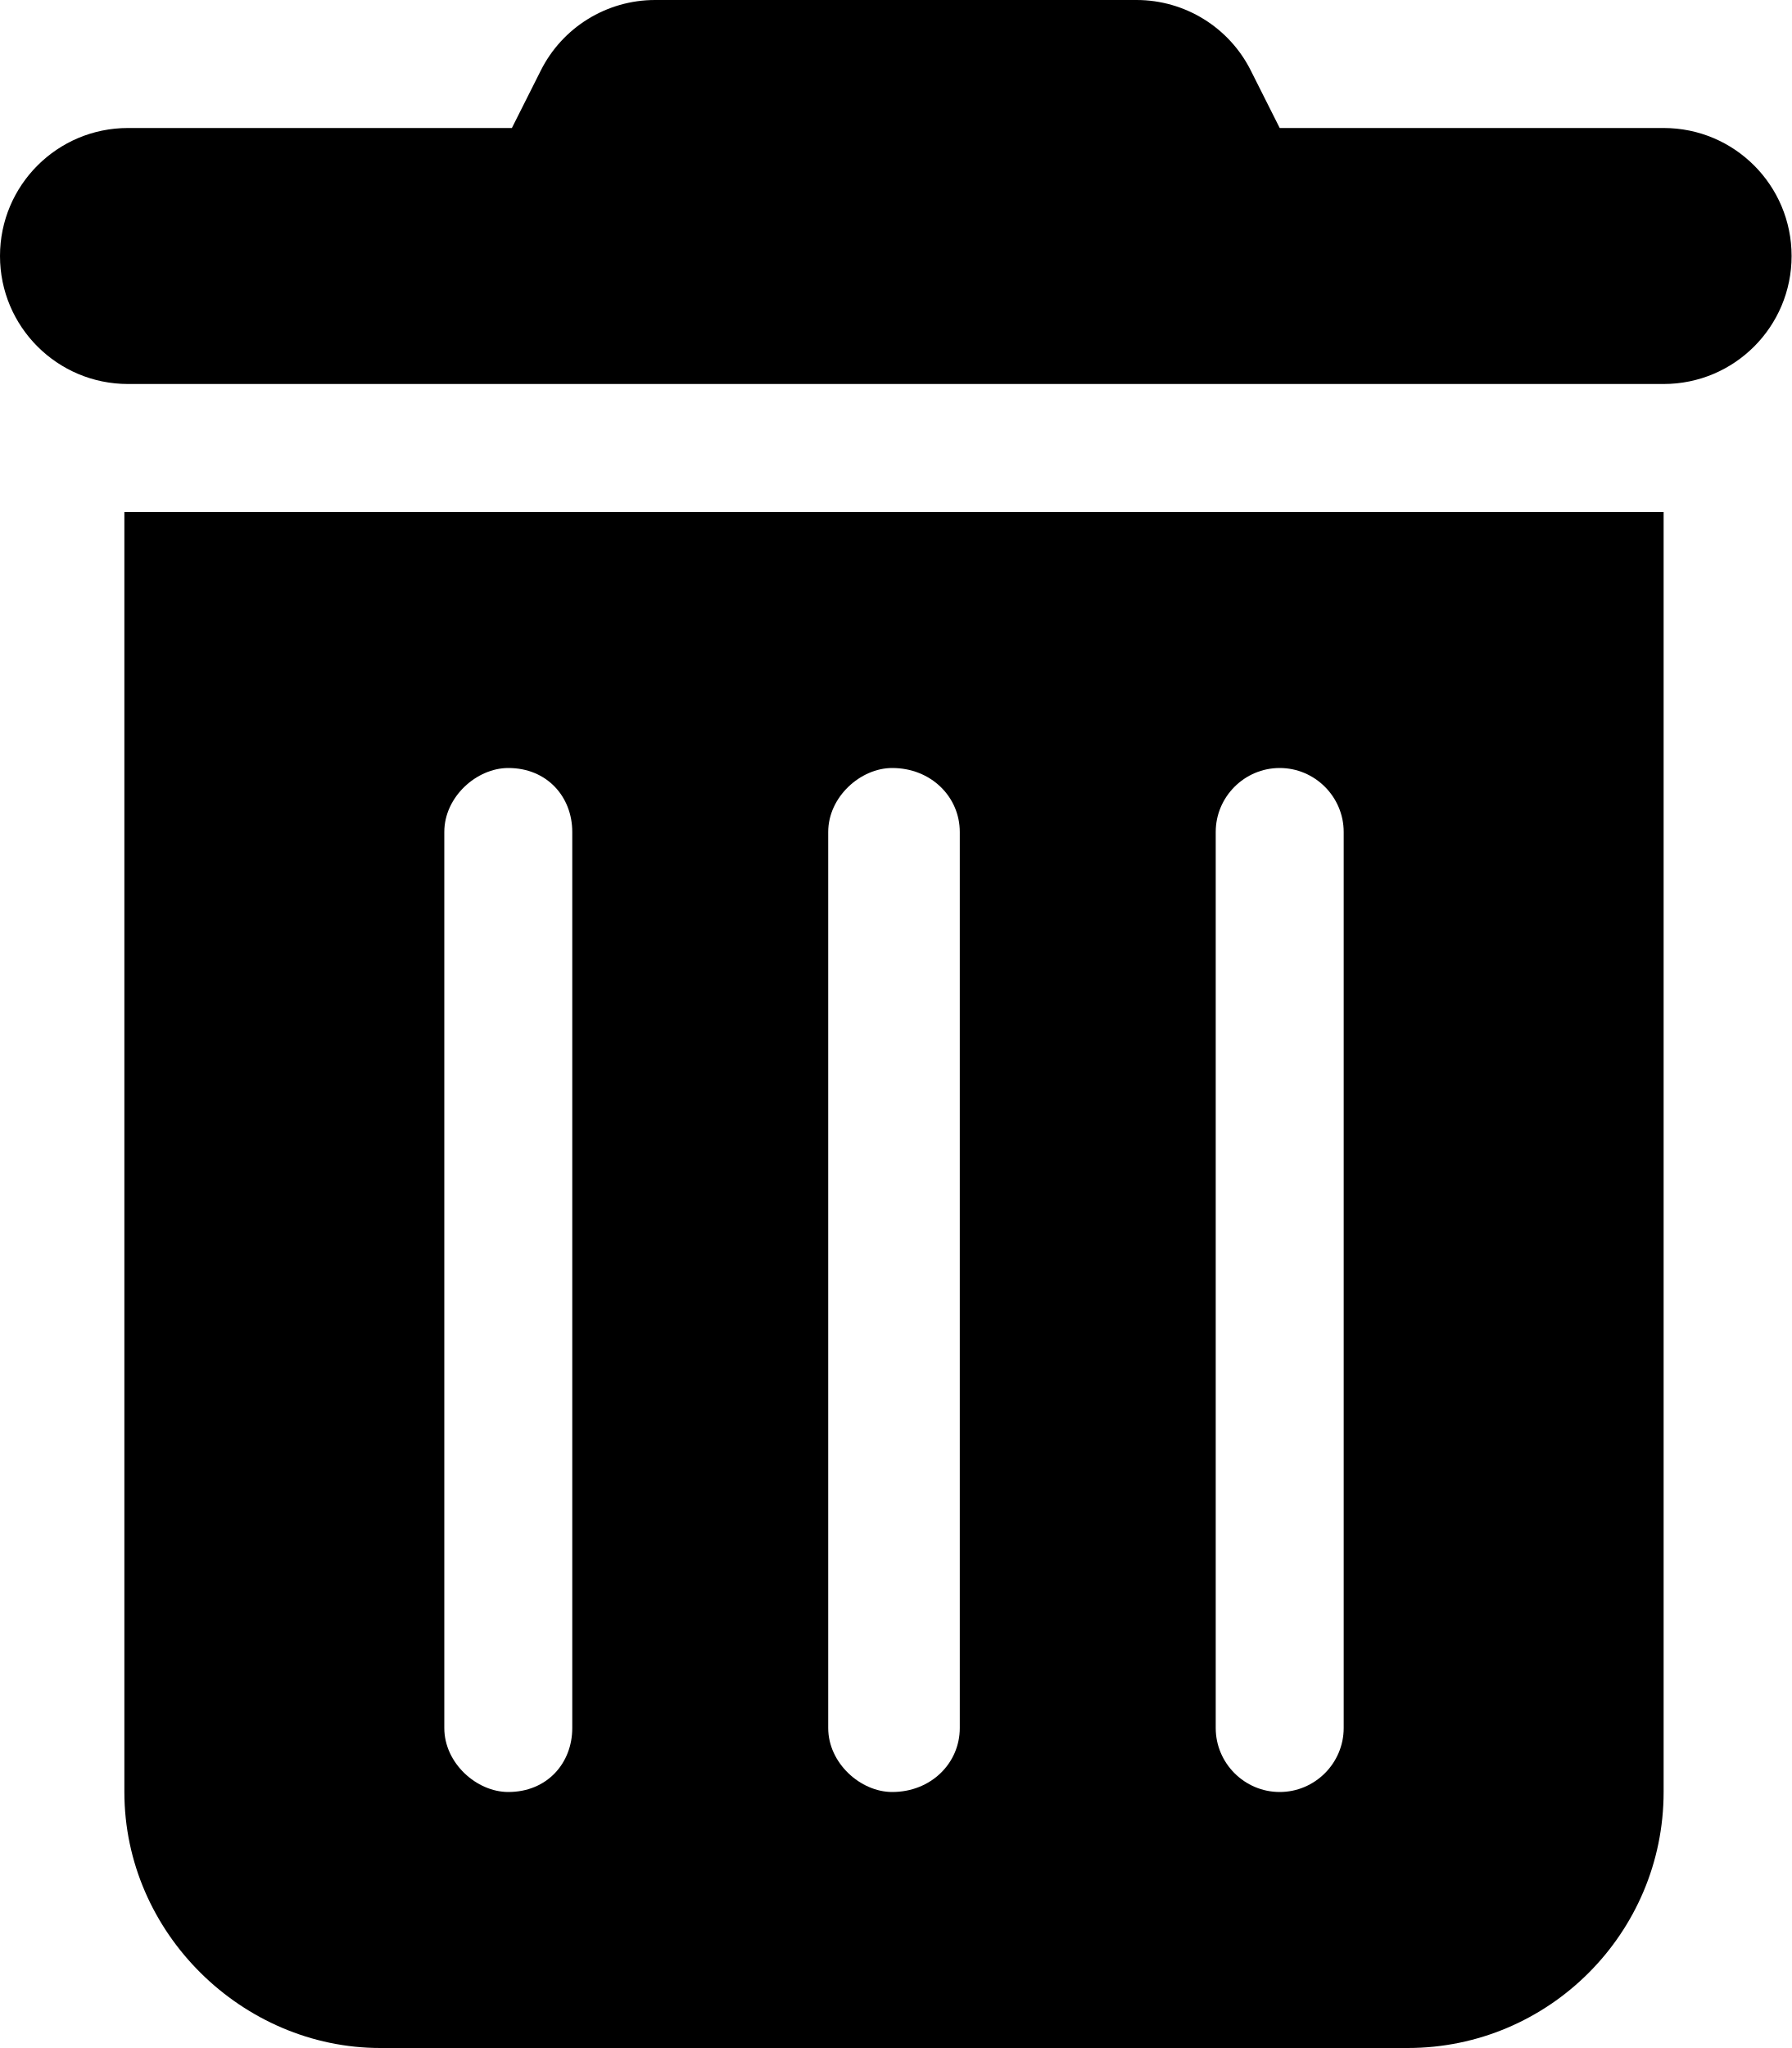
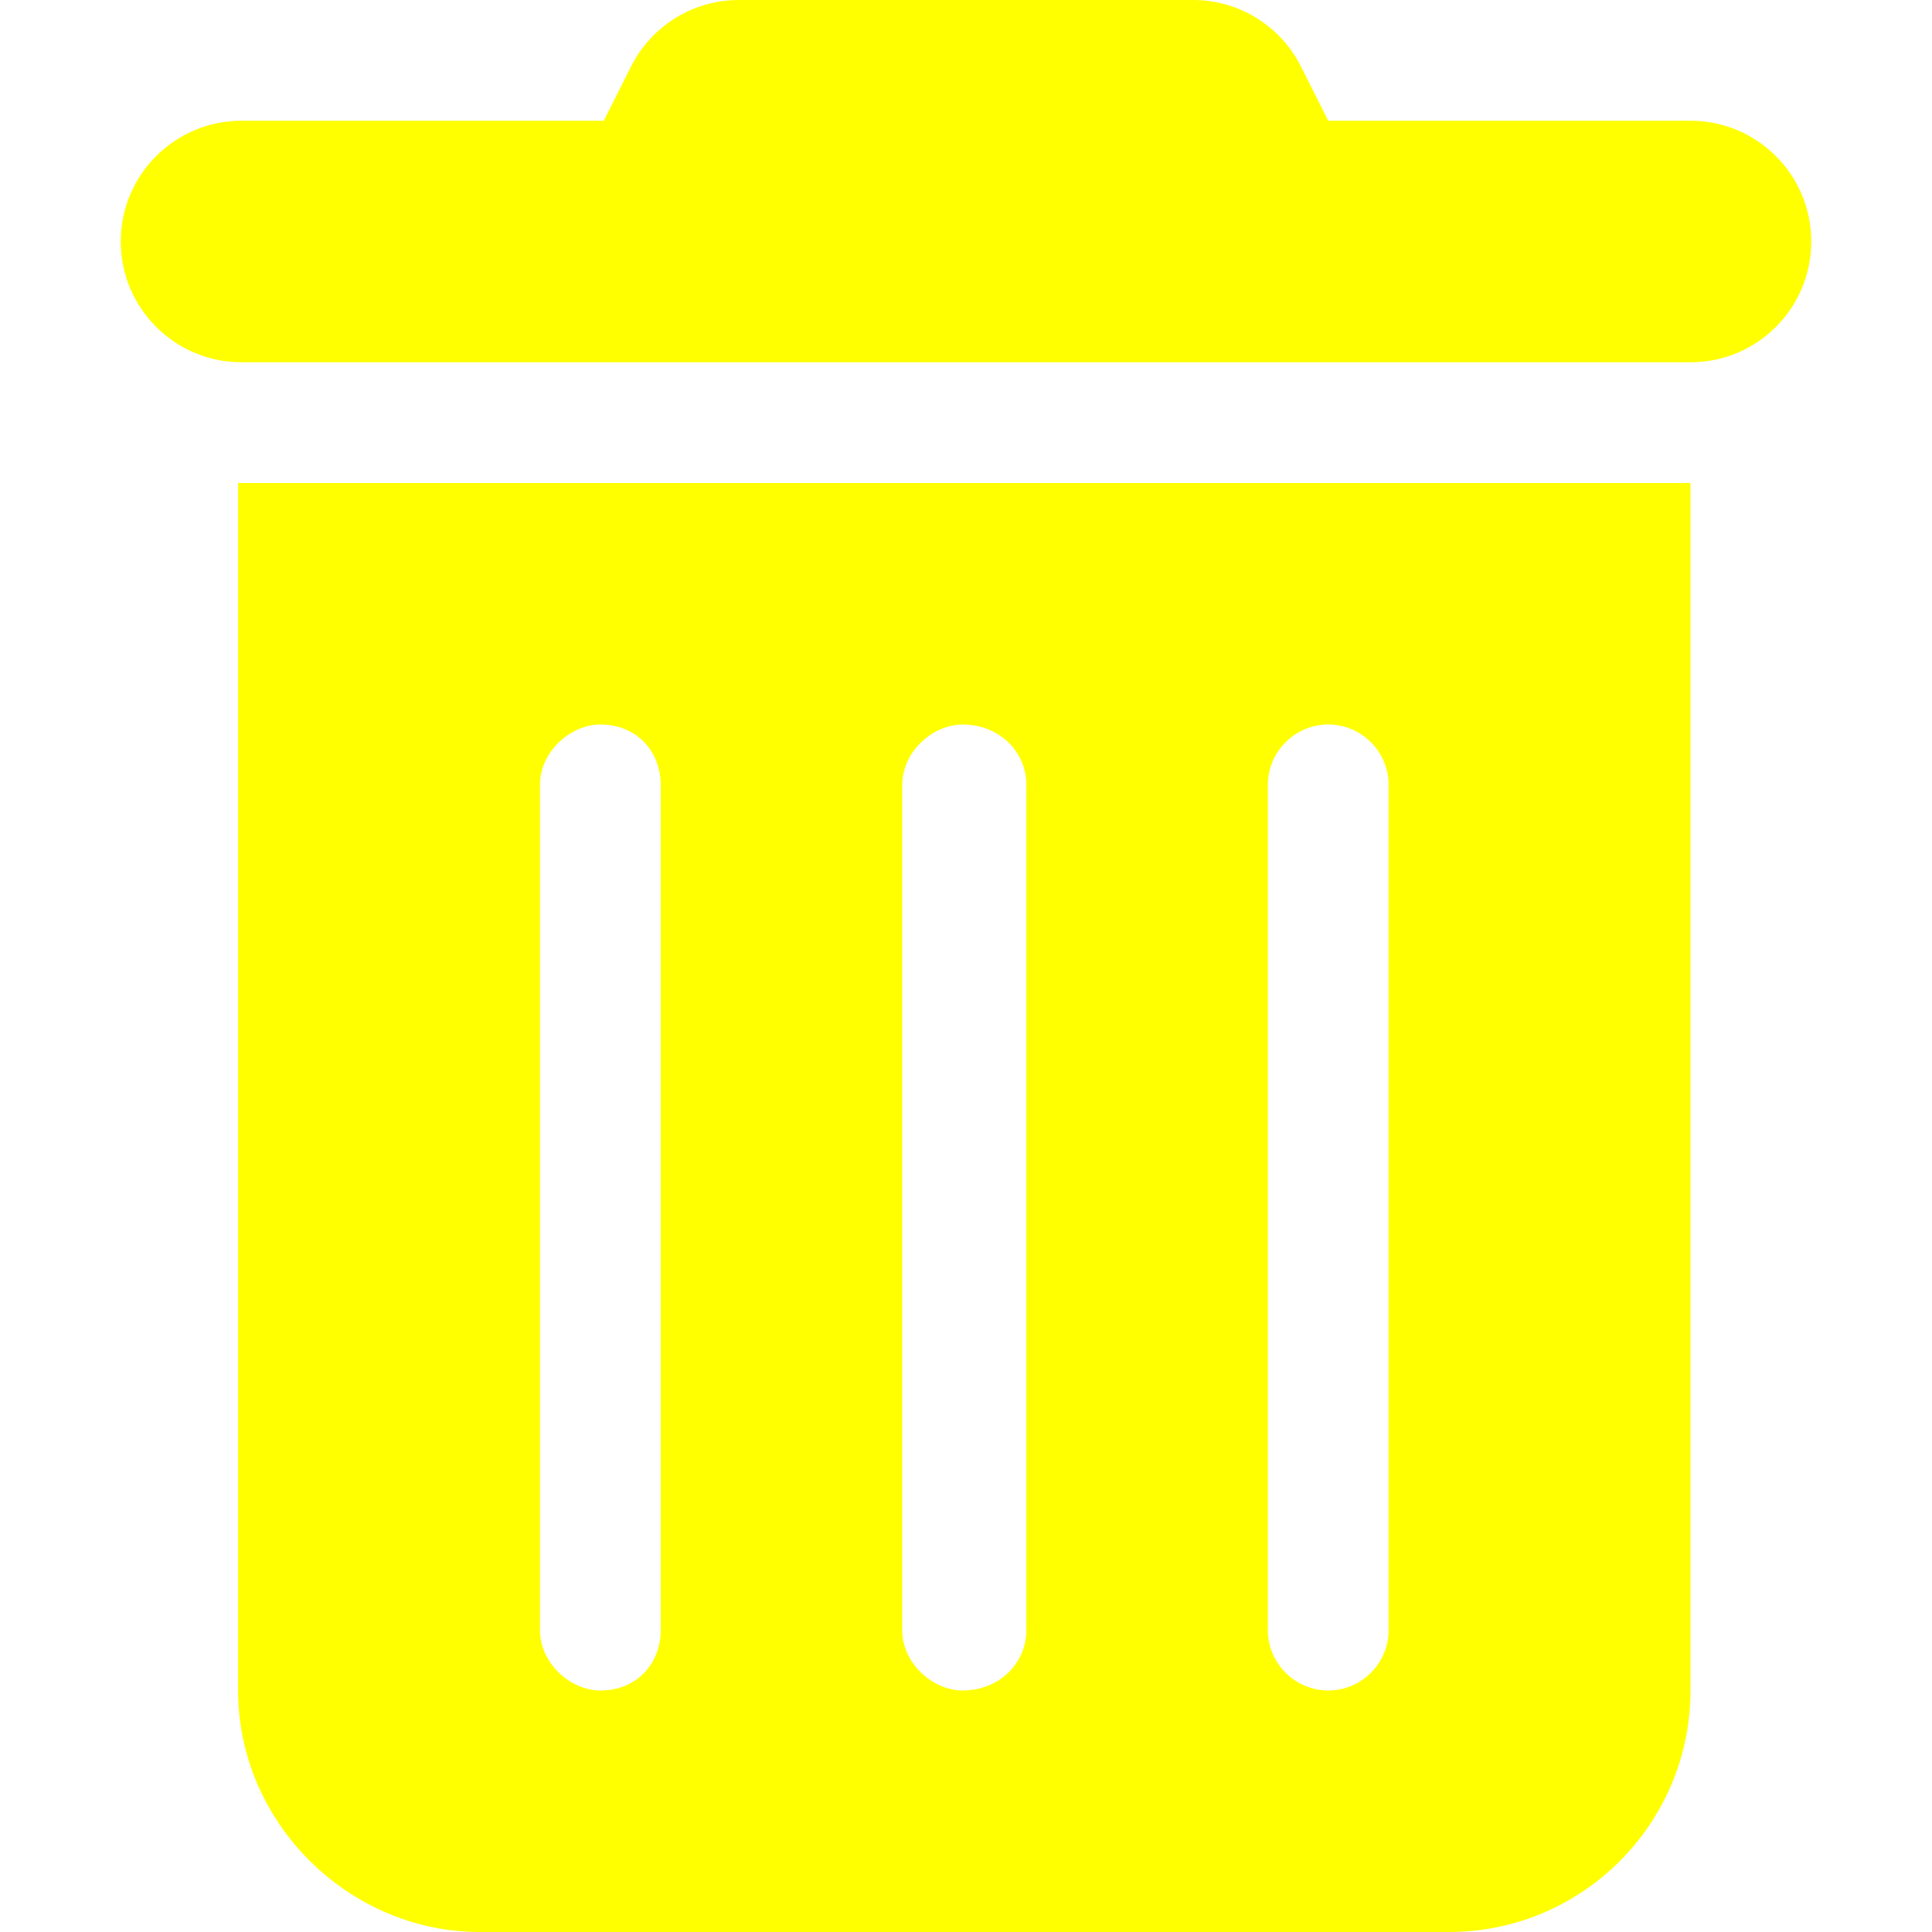
- <svg xmlns="http://www.w3.org/2000/svg" viewBox="0 0 448 512">
+ <svg xmlns="http://www.w3.org/2000/svg" width="25" height="25" fill="yellow" viewBox="0 0 448 512">
  <path d="M135.2 17.69C140.6 6.848 151.7 0 163.8 0H284.2C296.3 0 307.4 6.848 312.8 17.69L320 32H416C433.7 32 448 46.33 448 64C448 81.67 433.7 96 416 96H32C14.33 96 0 81.67 0 64C0 46.33 14.33 32 32 32H128L135.2 17.69zM31.1 128H416V448C416 483.3 387.3 512 352 512H95.1C60.65 512 31.1 483.3 31.1 448V128zM111.1 208V432C111.1 440.8 119.2 448 127.1 448C136.8 448 143.1 440.8 143.1 432V208C143.1 199.2 136.8 192 127.1 192C119.2 192 111.1 199.2 111.1 208zM207.1 208V432C207.1 440.8 215.2 448 223.1 448C232.8 448 240 440.8 240 432V208C240 199.2 232.8 192 223.1 192C215.2 192 207.1 199.2 207.1 208zM304 208V432C304 440.8 311.2 448 320 448C328.8 448 336 440.8 336 432V208C336 199.2 328.8 192 320 192C311.2 192 304 199.2 304 208z" />
</svg>
